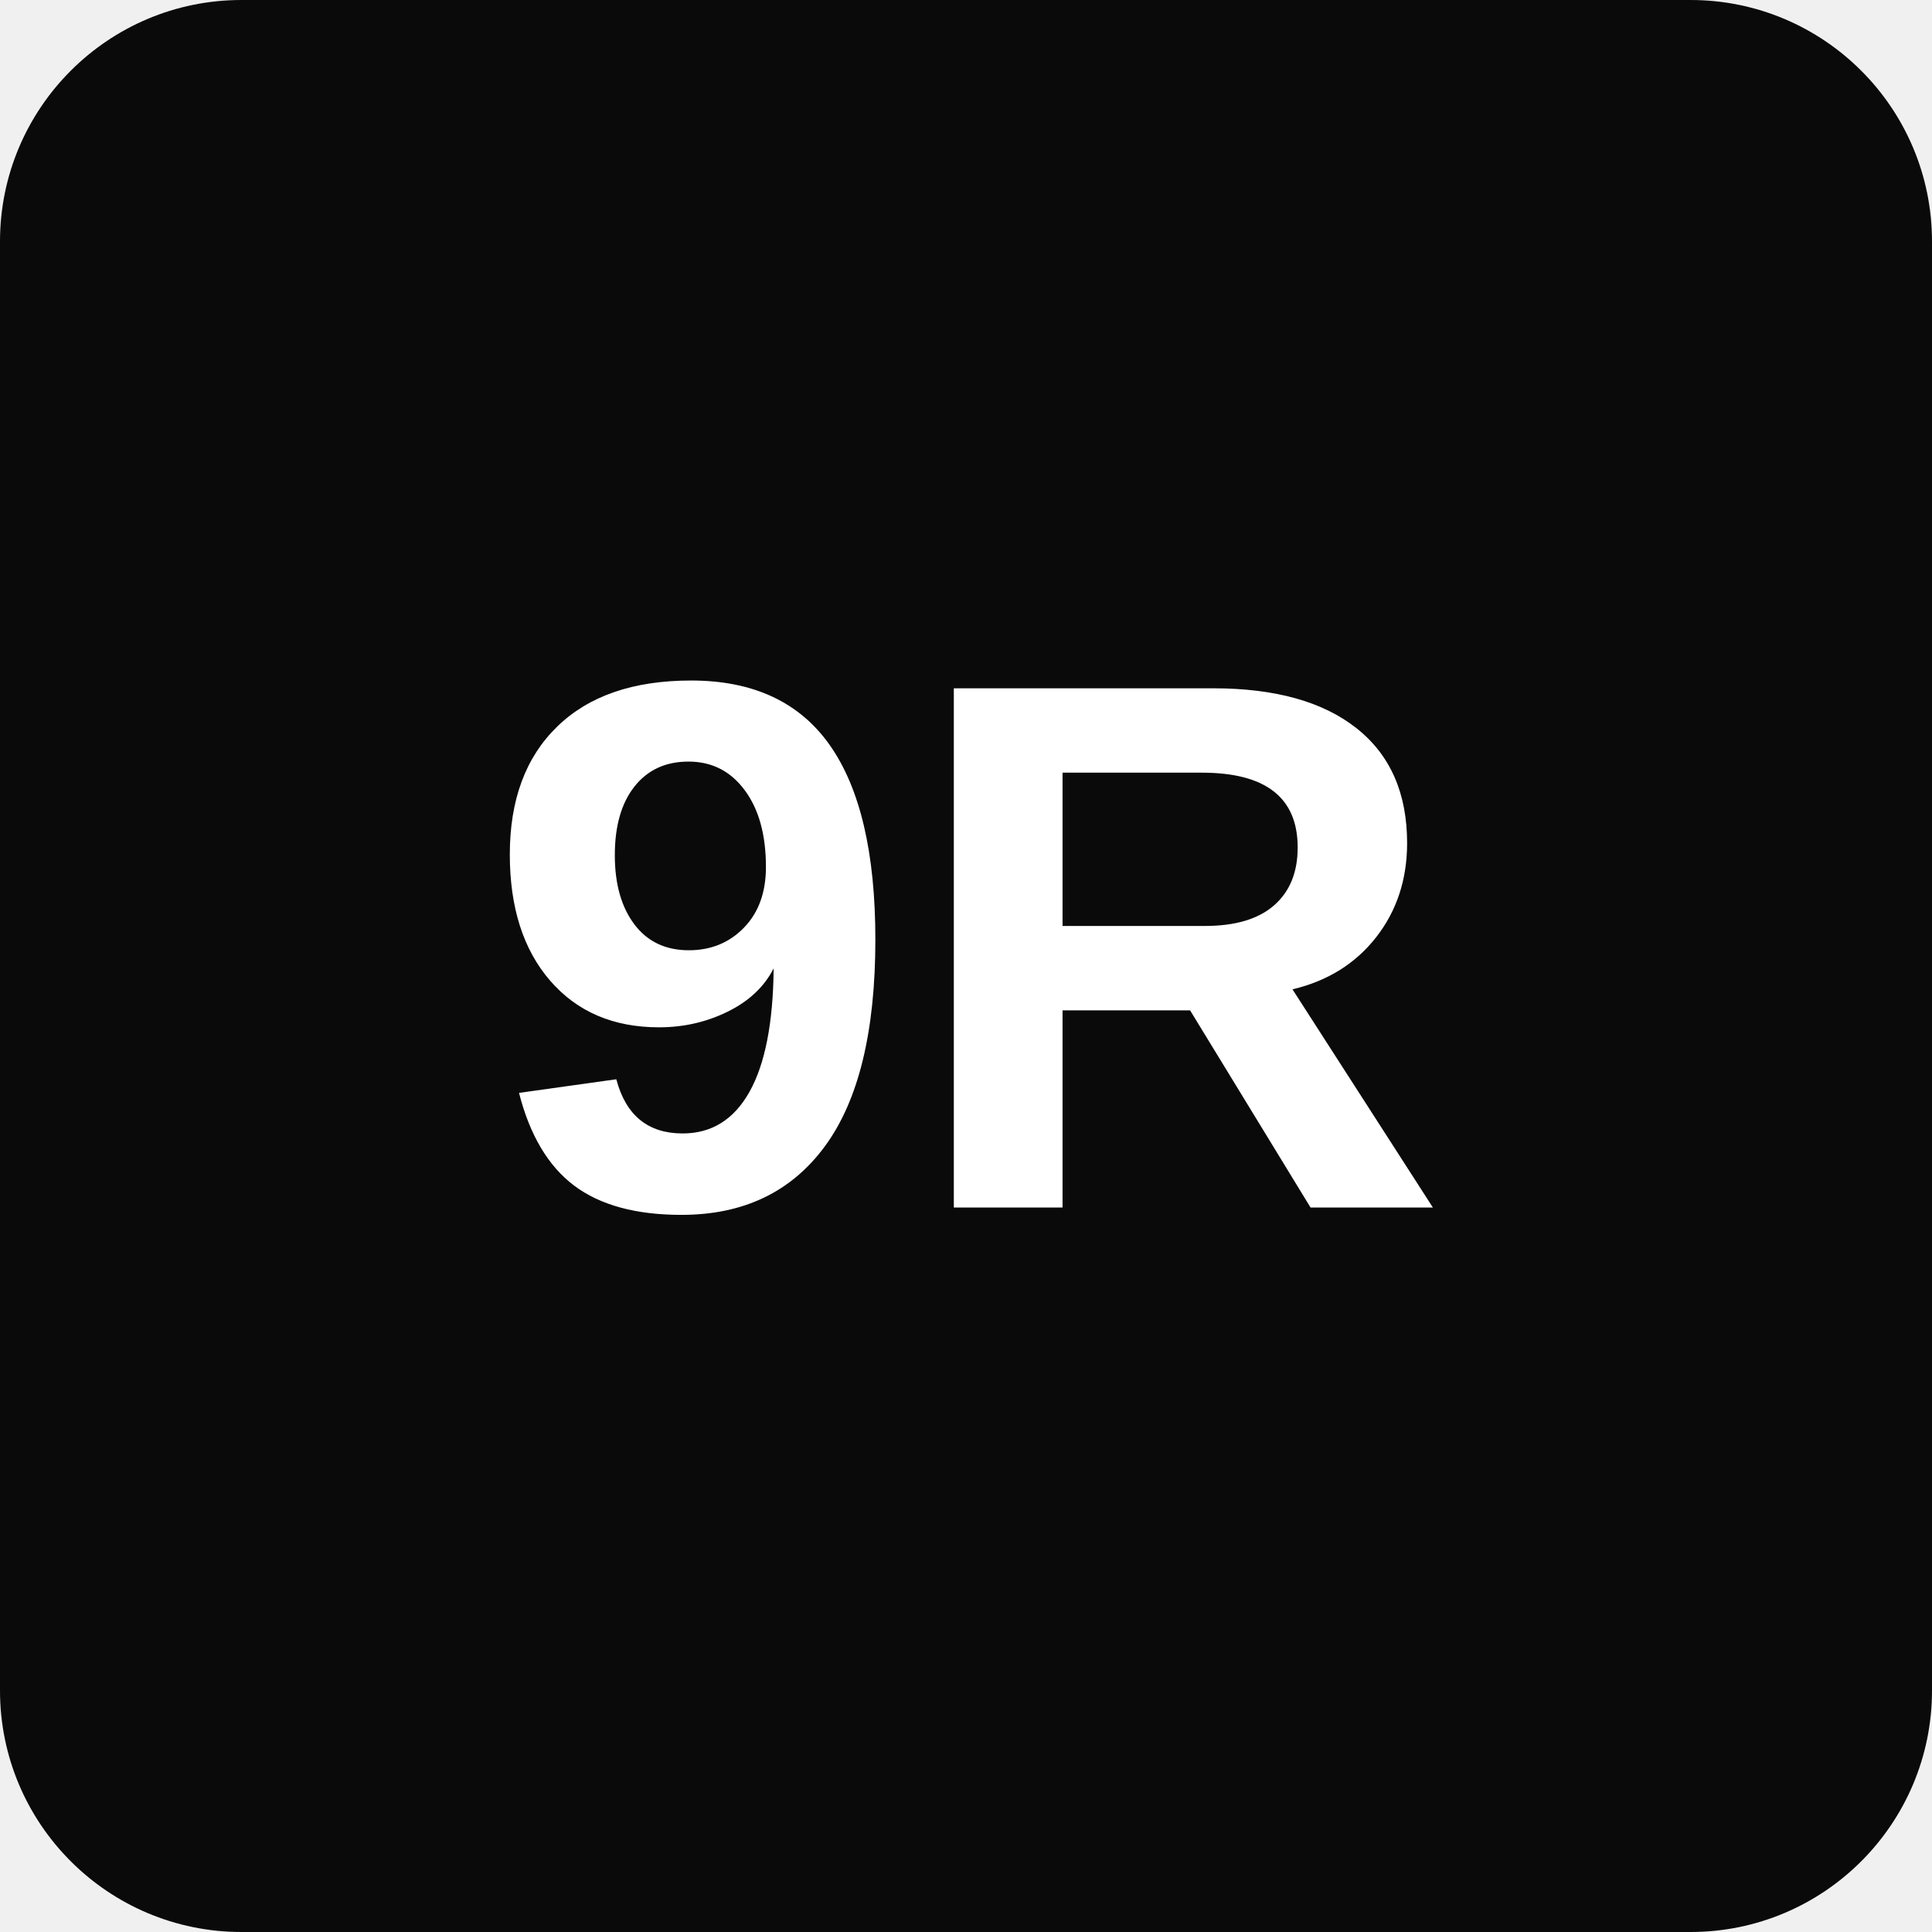
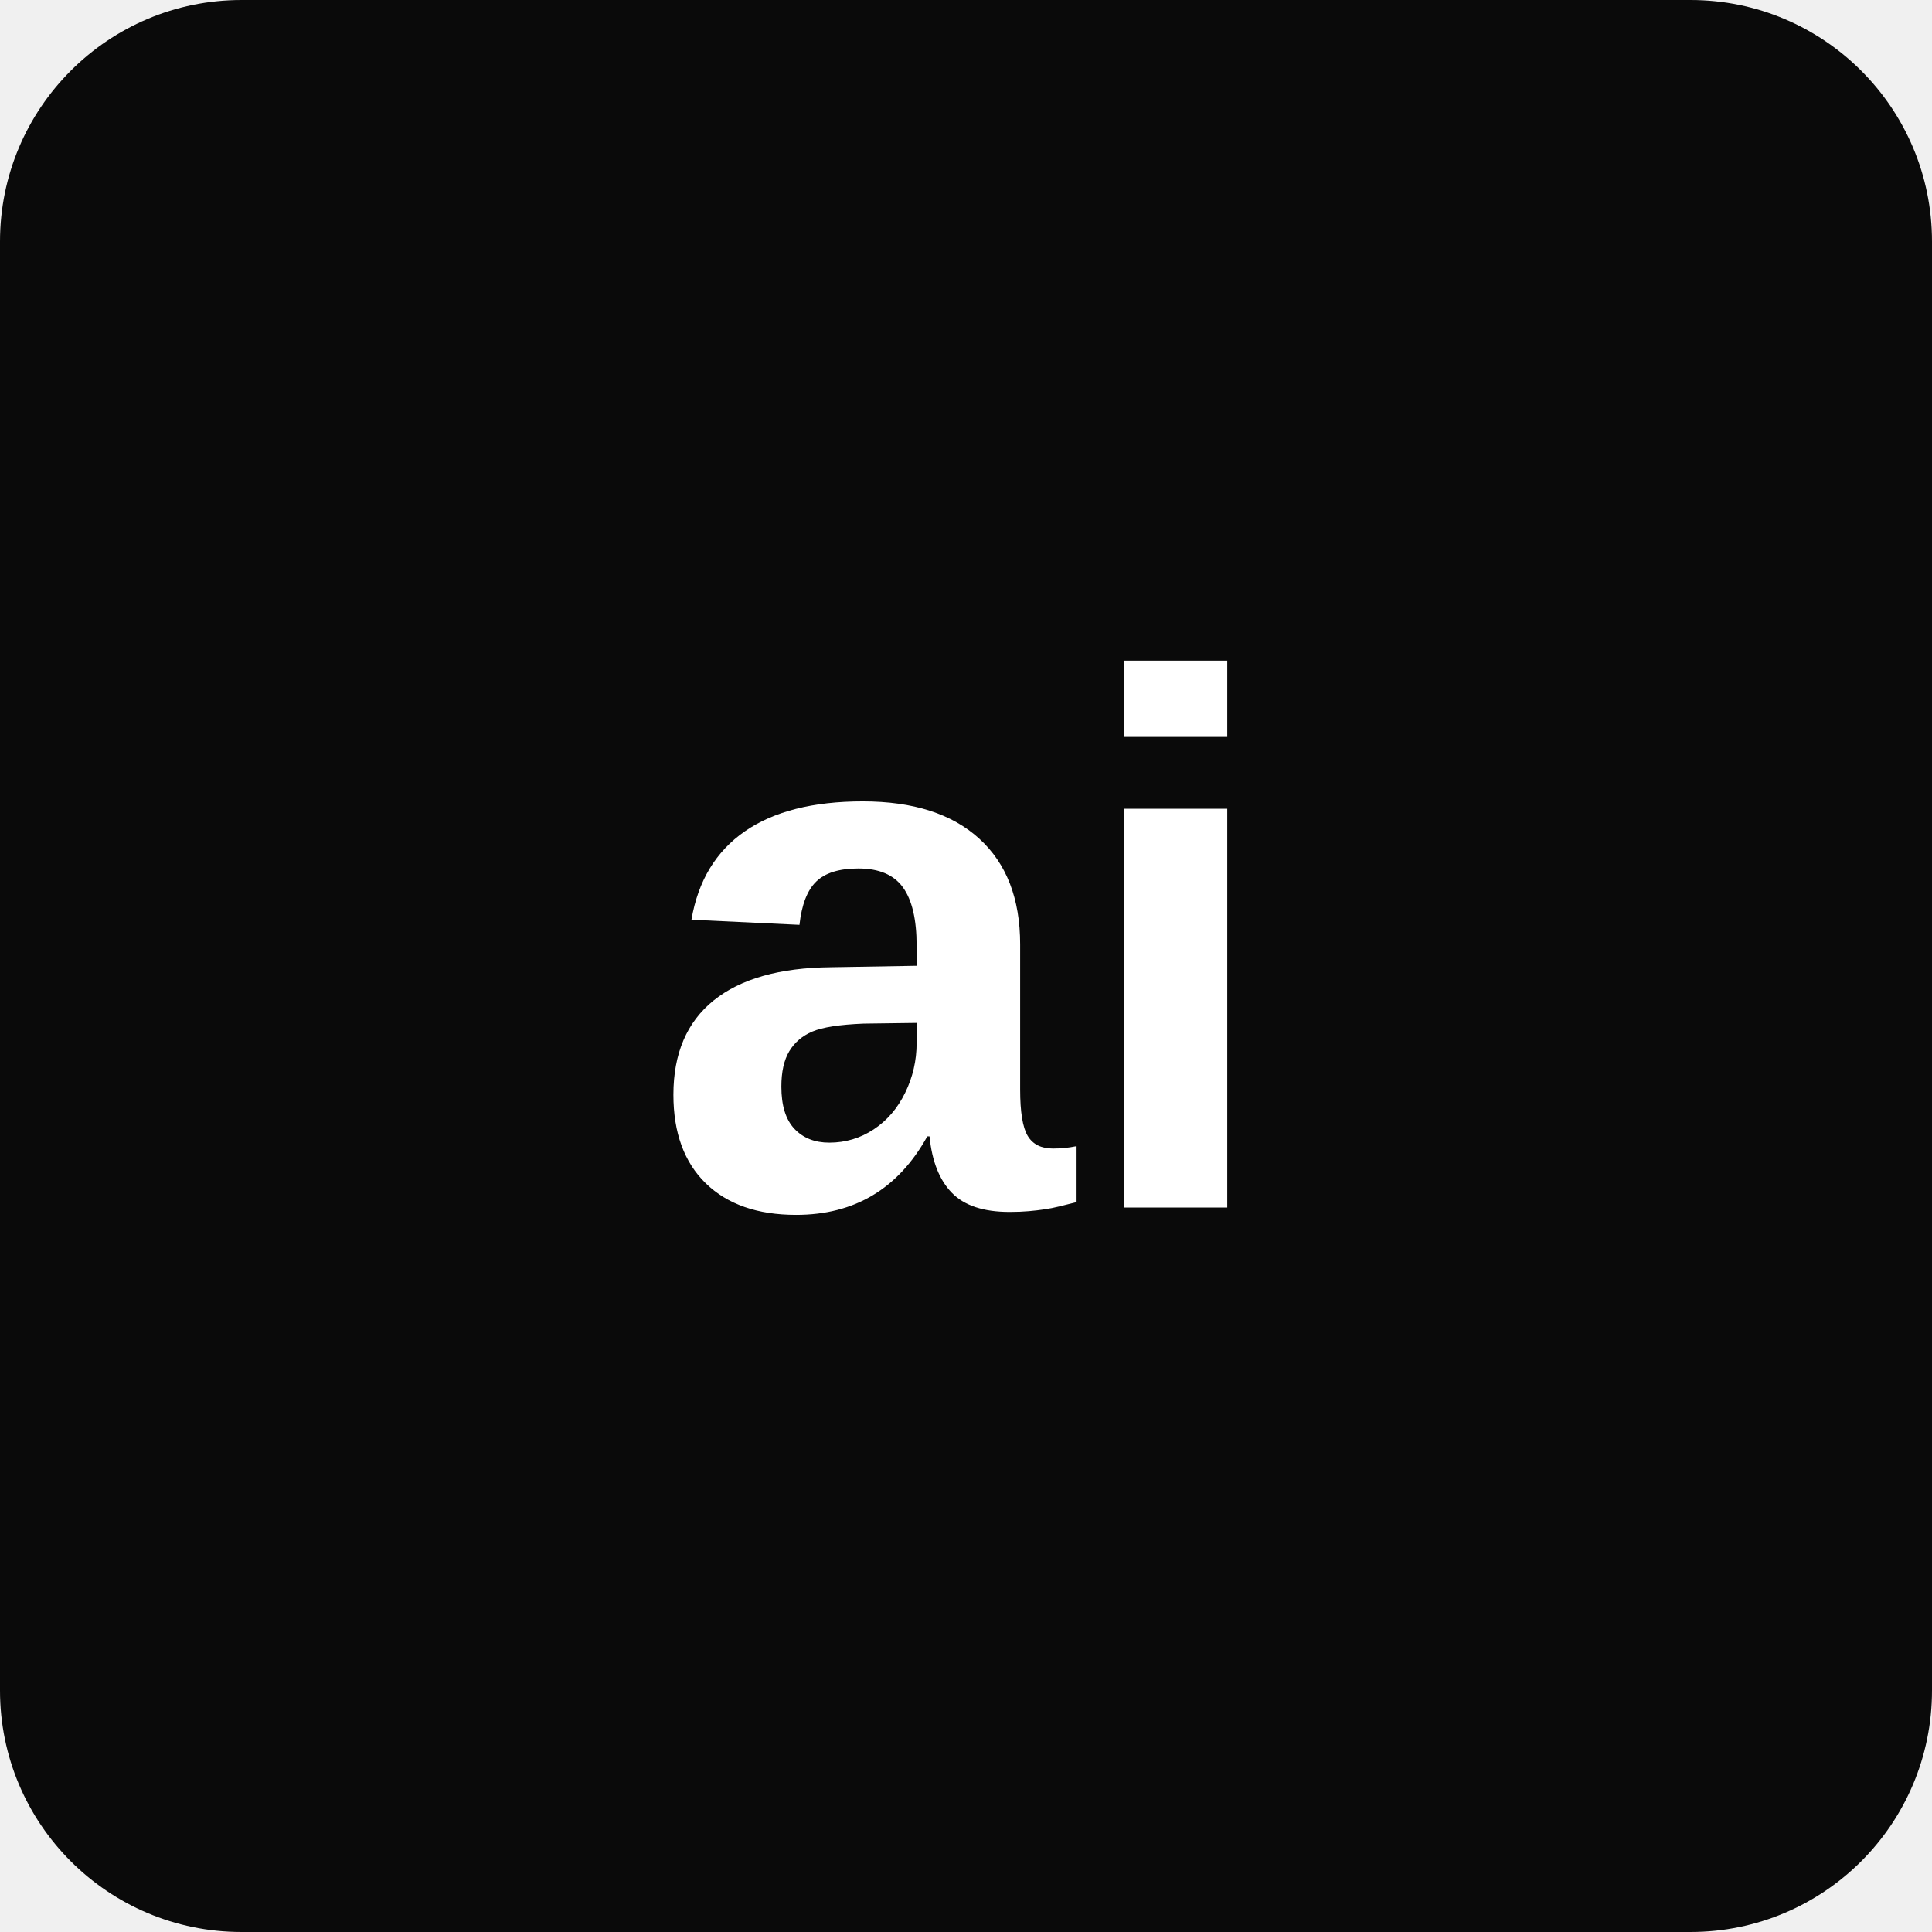
<svg xmlns="http://www.w3.org/2000/svg" width="512" height="512" viewBox="0 0 512 512">
  <rect width="512" height="512" rx="64" fill="#0a0a0a" />
-   <text x="256" y="320" font-family="Arial, sans-serif" font-size="200" font-weight="bold" fill="#ffffff" text-anchor="middle">9R</text>
+   <text x="256" y="320" font-family="Arial, sans-serif" font-size="200" font-weight="bold" fill="#ffffff" text-anchor="middle">ai</text>
</svg>
